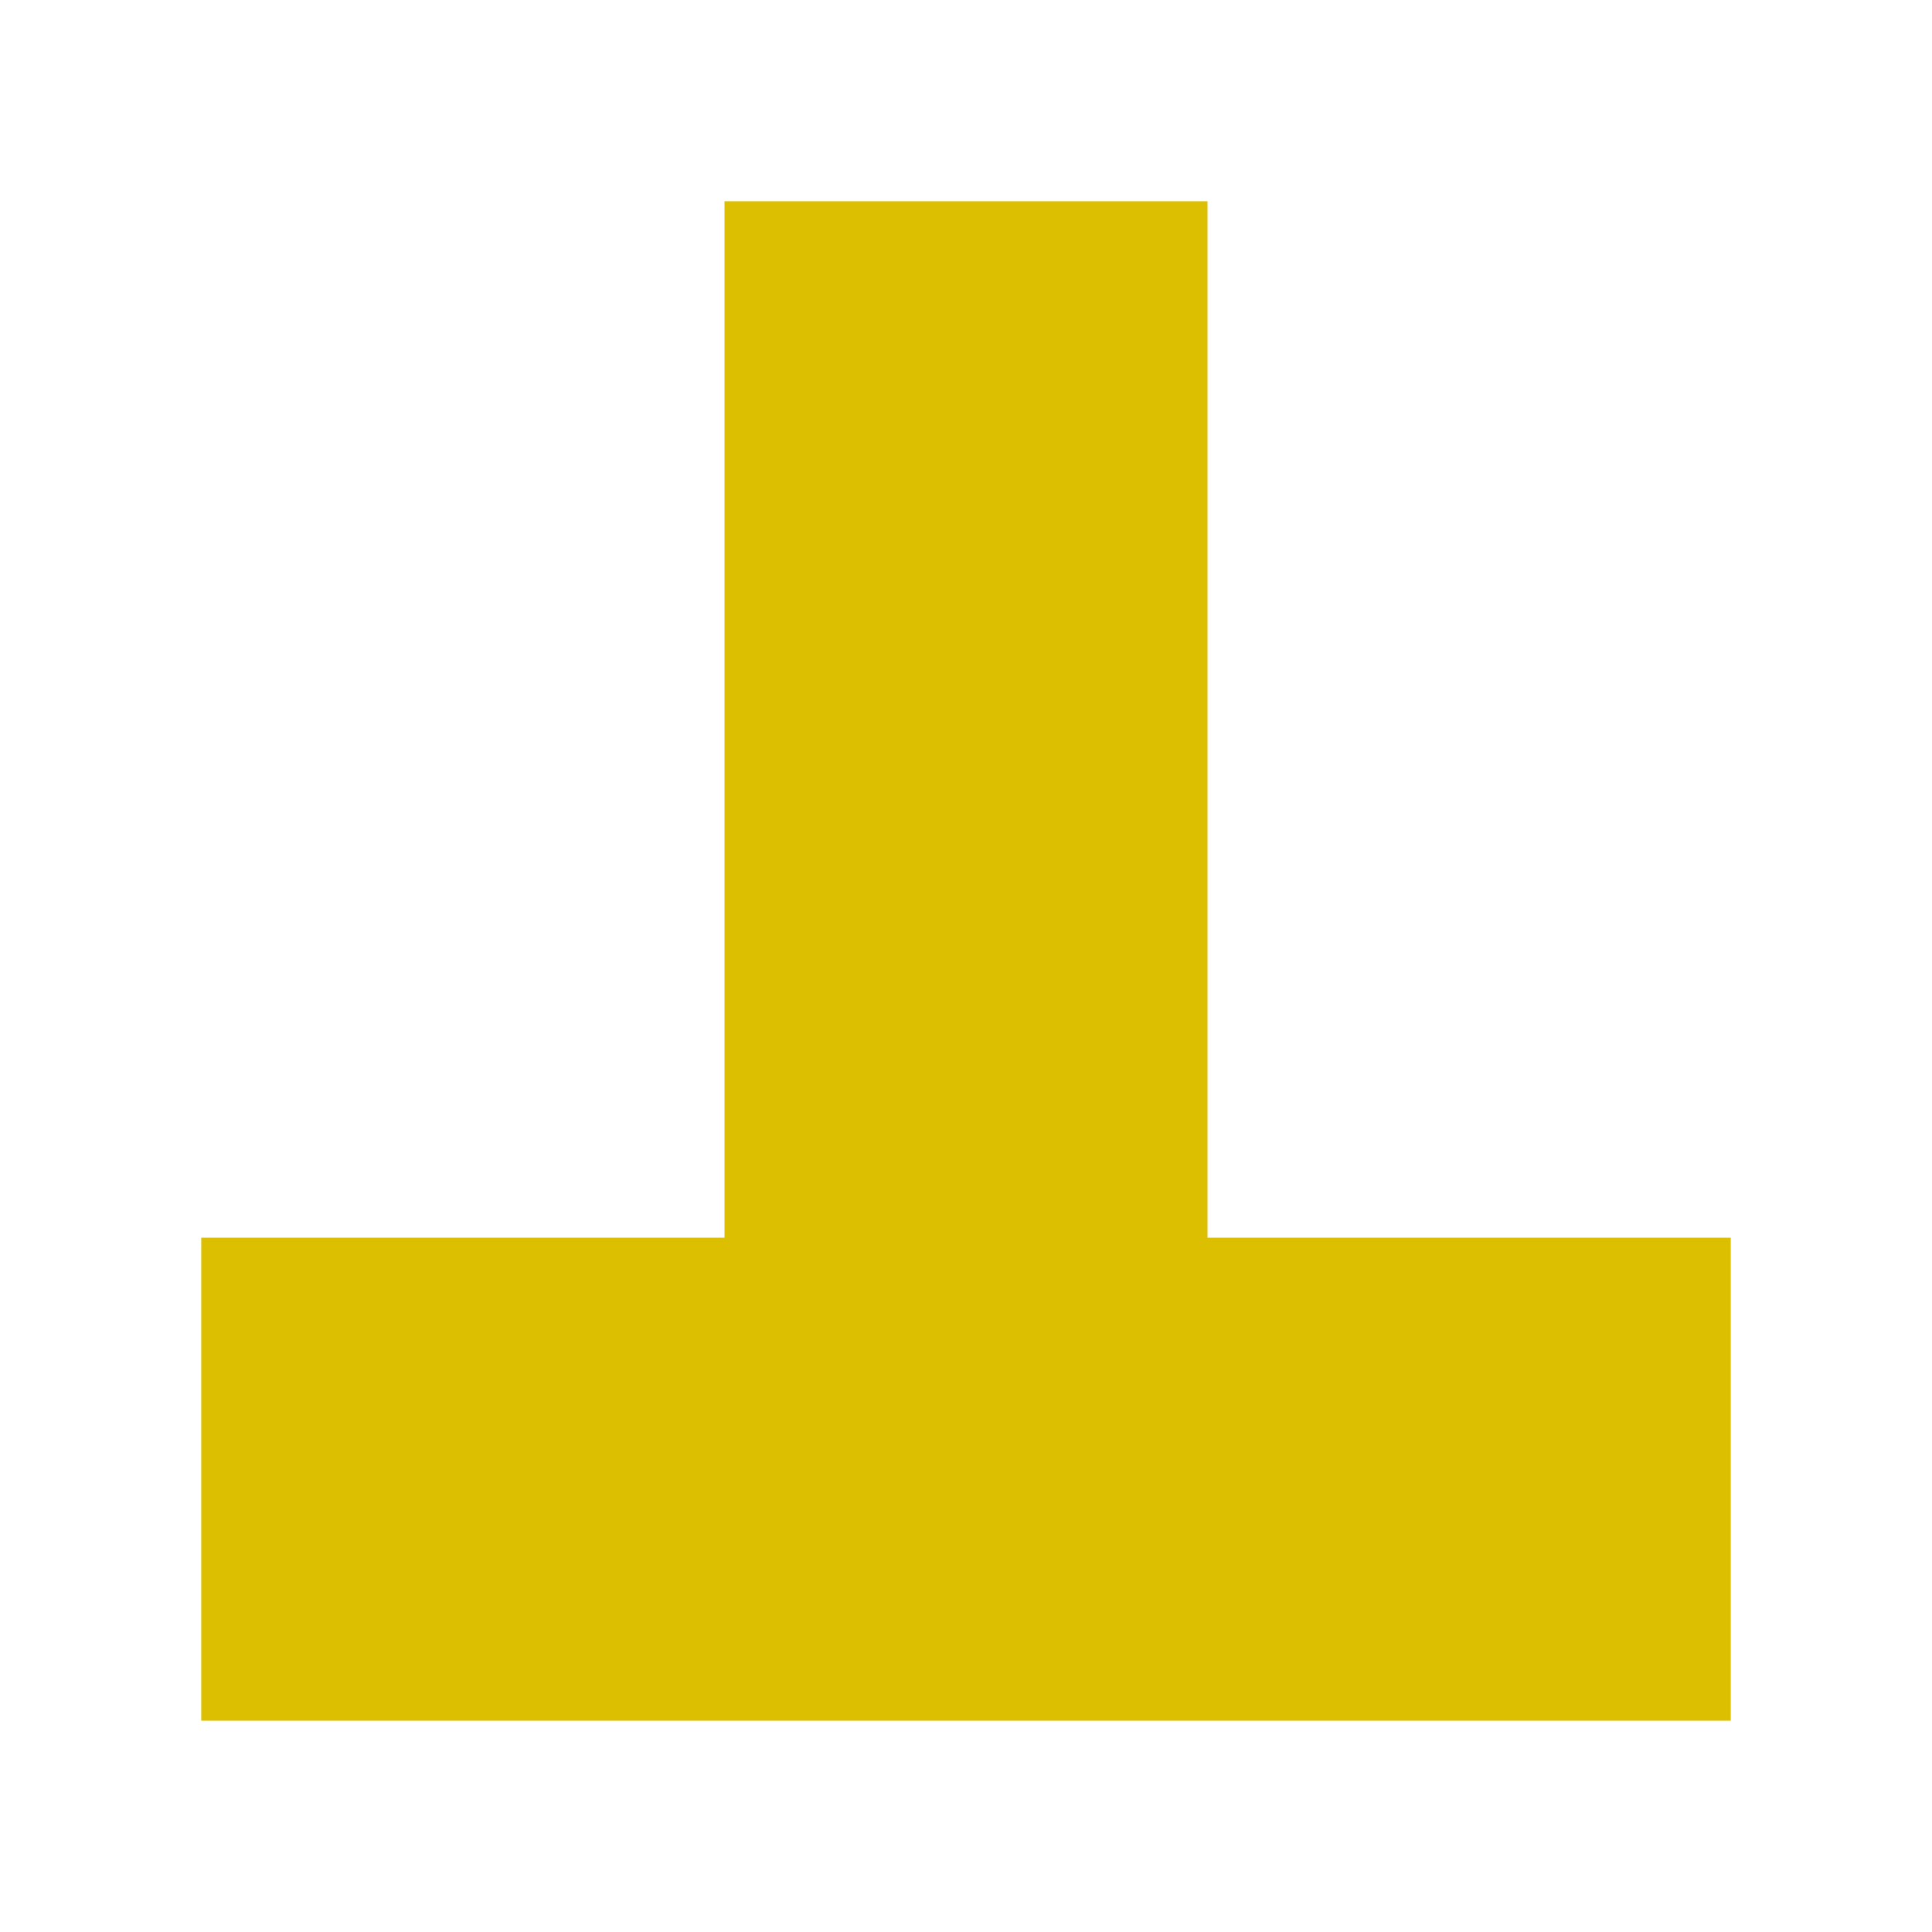
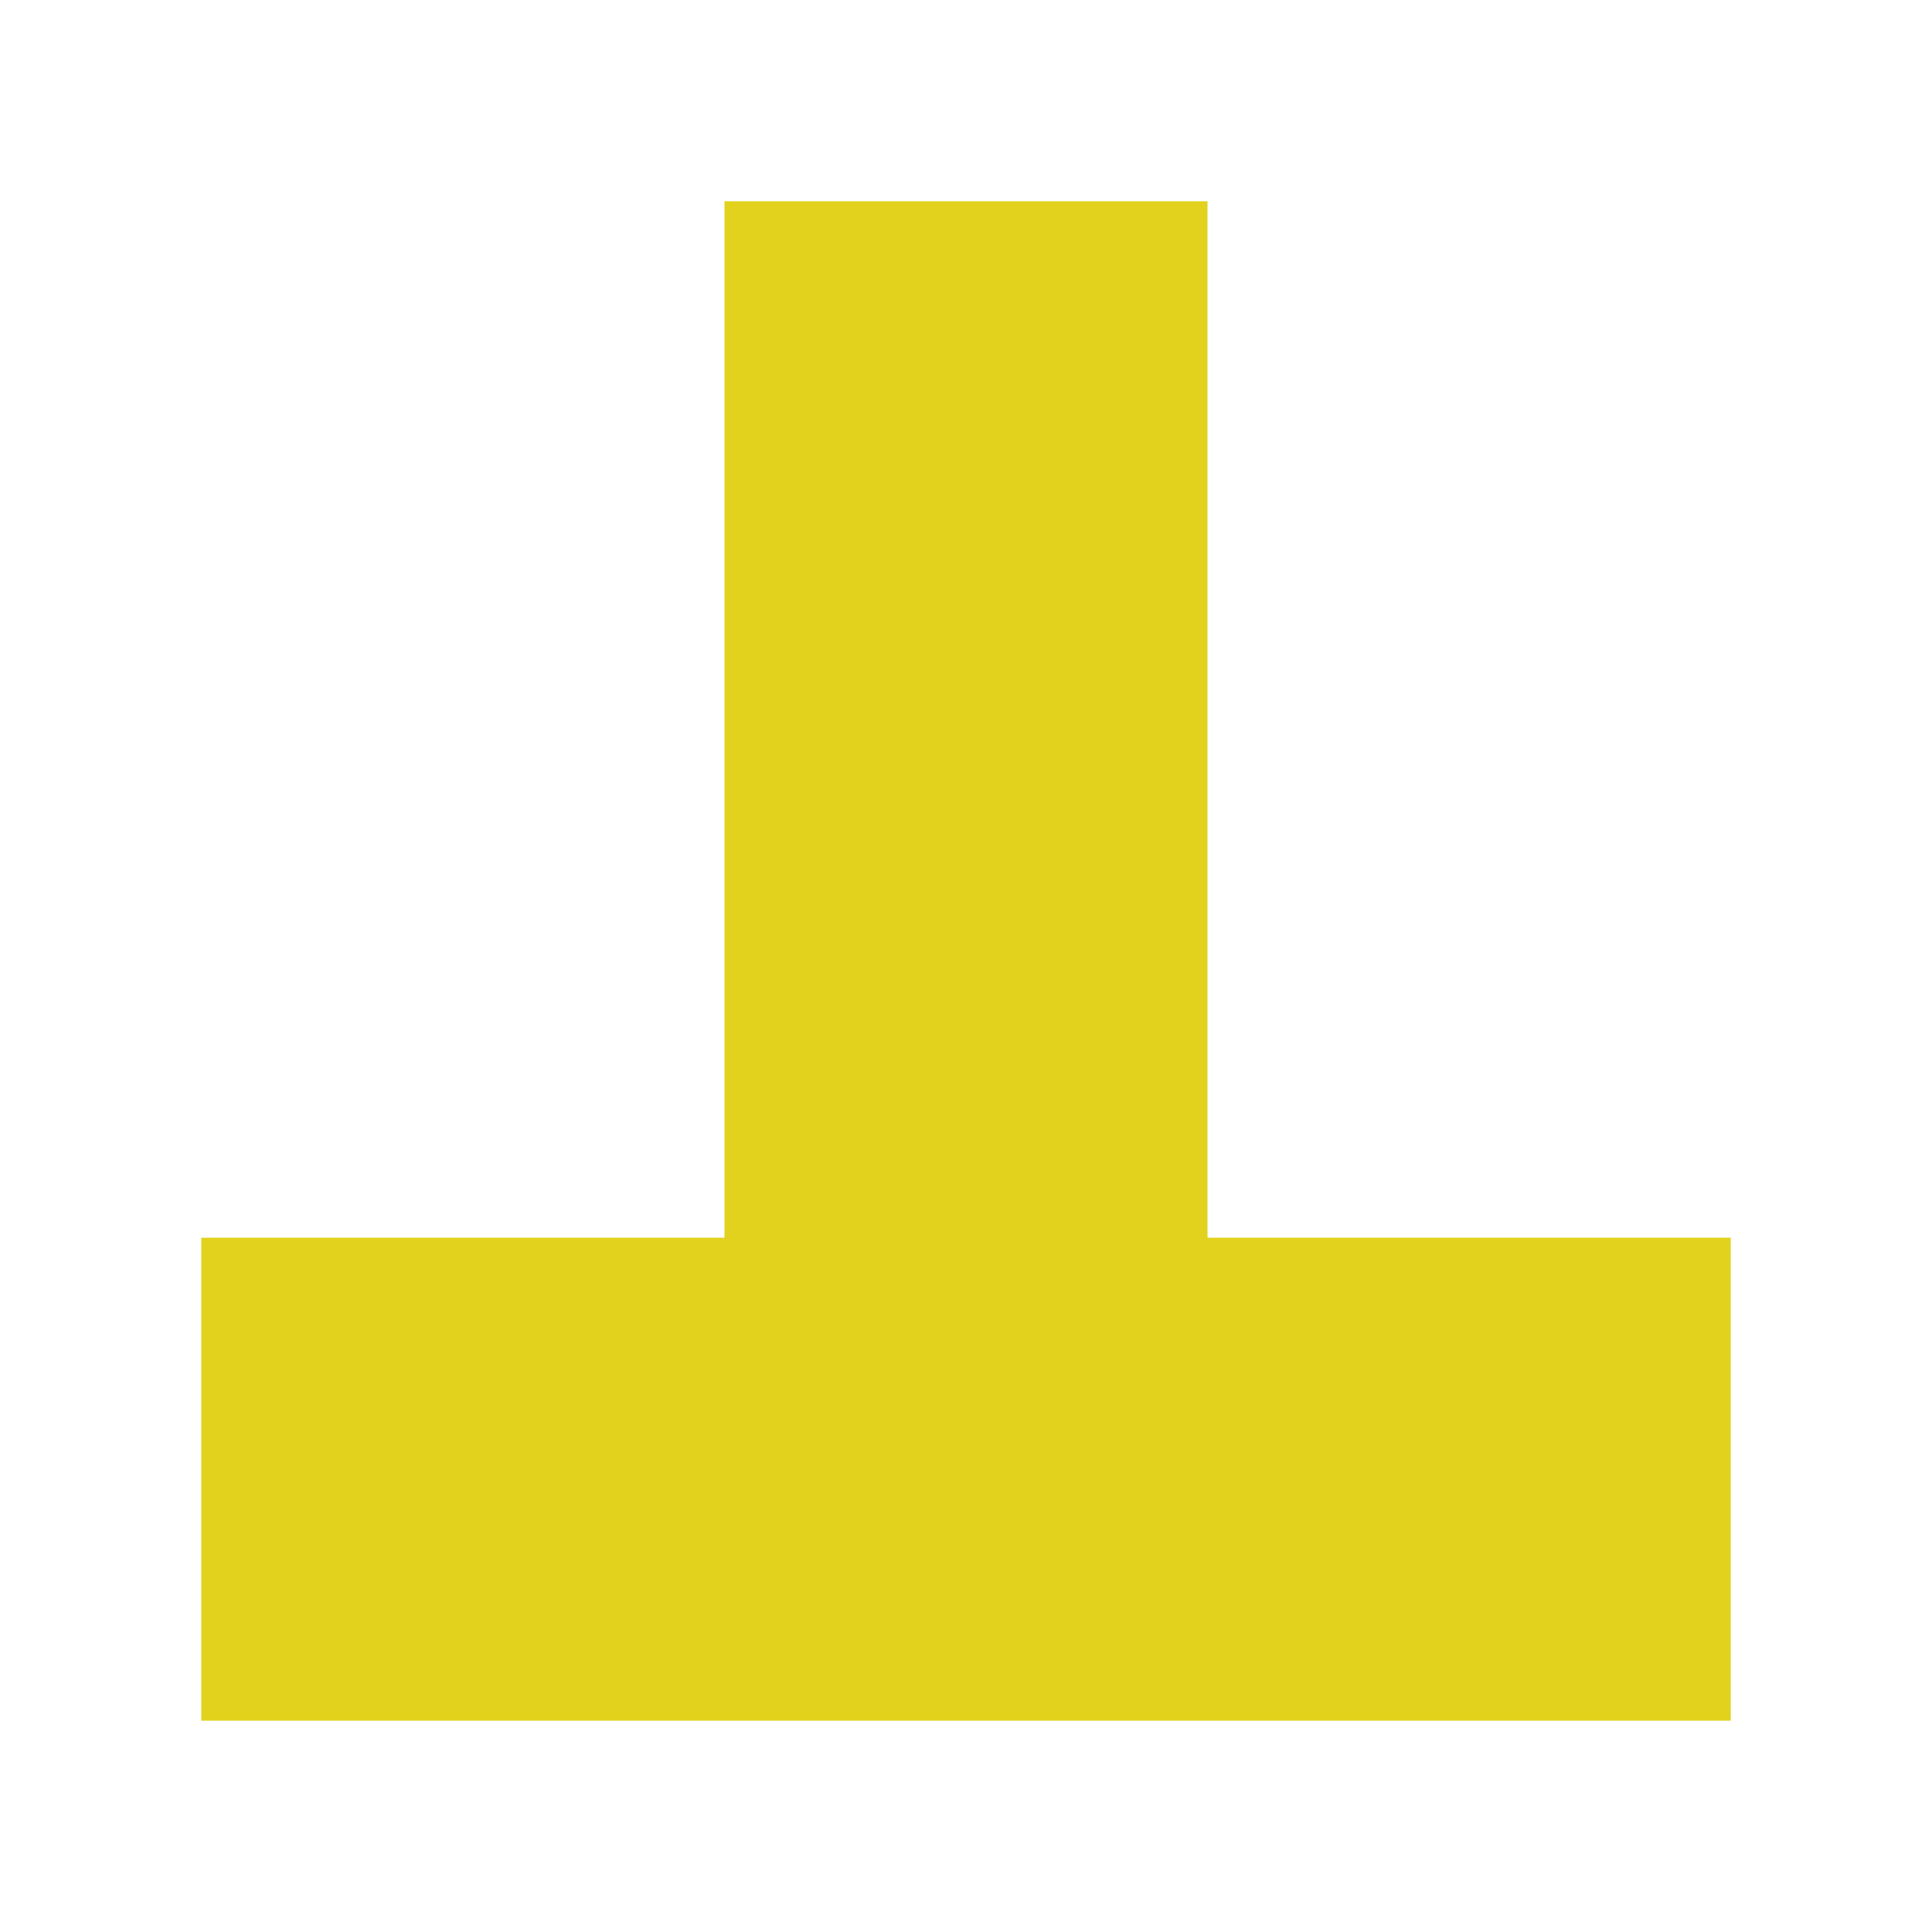
<svg xmlns="http://www.w3.org/2000/svg" enable-background="new 0 0 24 24" height="24" viewBox="0 0 24 24" width="24">
-   <g fill="none" stroke="#dbbf00" stroke-width="6">
-     <path d="m12 2.5v16.375" fill="#dbbf00" stroke="#dbbf00" />
-     <path d="m2.5 18.375h19" fill="#dbbf00" stroke="#dbbf00" />
+   <g fill="none" stroke="#e2d21d" stroke-width="6">
+     <path d="m12 2.5v16.375" fill="#e2d21d" stroke="#e2d21d" />
+     <path d="m2.5 18.375h19" fill="#e2d21d" stroke="#e2d21d" />
  </g>
</svg>
